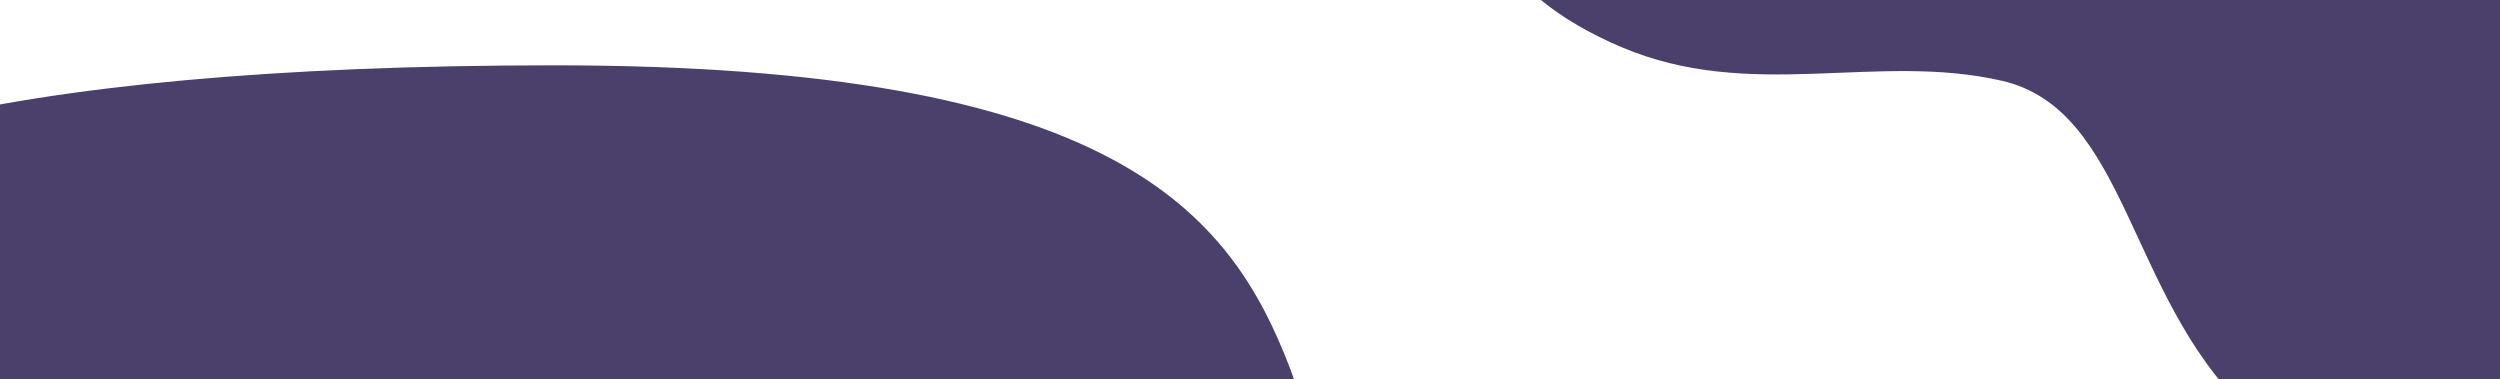
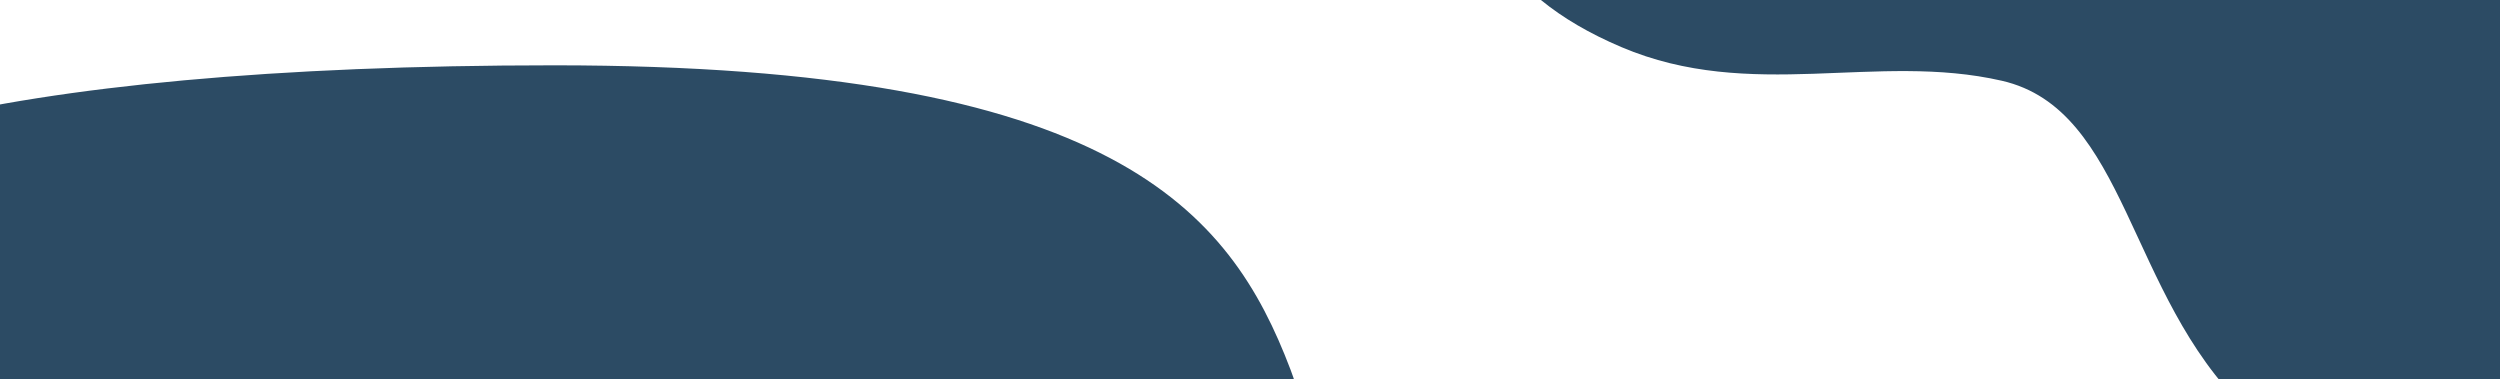
<svg xmlns="http://www.w3.org/2000/svg" width="1110" height="168">
-   <path fill="#4B3F6B" fill-rule="evenodd" d="M647-93.924c0 52.724 15.5 90.486 73 114.877 57.5 24.391 113.055 2.134 168.786 14.894 55.731 12.76 55.731 94.962 108.214 145.549s163.142 62.874 253.12 11.552c89.976-51.322 130.765-171.152 103.88-241.807C1327.115-119.515 1275.593-184 1027-184c-248.593 0-380 37.353-380 90.076zm-781 213c0 52.724 15.5 90.486 73 114.877 57.5 24.391 113.055 2.134 168.786 14.894 55.731 12.76 55.731 94.962 108.214 145.549s163.142 62.874 253.12 11.552C559.095 354.626 599.884 234.796 573 164.141 546.115 93.485 494.593 29 246 29c-248.593 0-380 37.353-380 90.076z" />
+   <path fill="#2c4b64" fill-rule="evenodd" d="M647-93.924c0 52.724 15.5 90.486 73 114.877 57.5 24.391 113.055 2.134 168.786 14.894 55.731 12.76 55.731 94.962 108.214 145.549s163.142 62.874 253.12 11.552c89.976-51.322 130.765-171.152 103.88-241.807C1327.115-119.515 1275.593-184 1027-184c-248.593 0-380 37.353-380 90.076zm-781 213c0 52.724 15.5 90.486 73 114.877 57.5 24.391 113.055 2.134 168.786 14.894 55.731 12.76 55.731 94.962 108.214 145.549s163.142 62.874 253.12 11.552C559.095 354.626 599.884 234.796 573 164.141 546.115 93.485 494.593 29 246 29c-248.593 0-380 37.353-380 90.076z" />
</svg>
